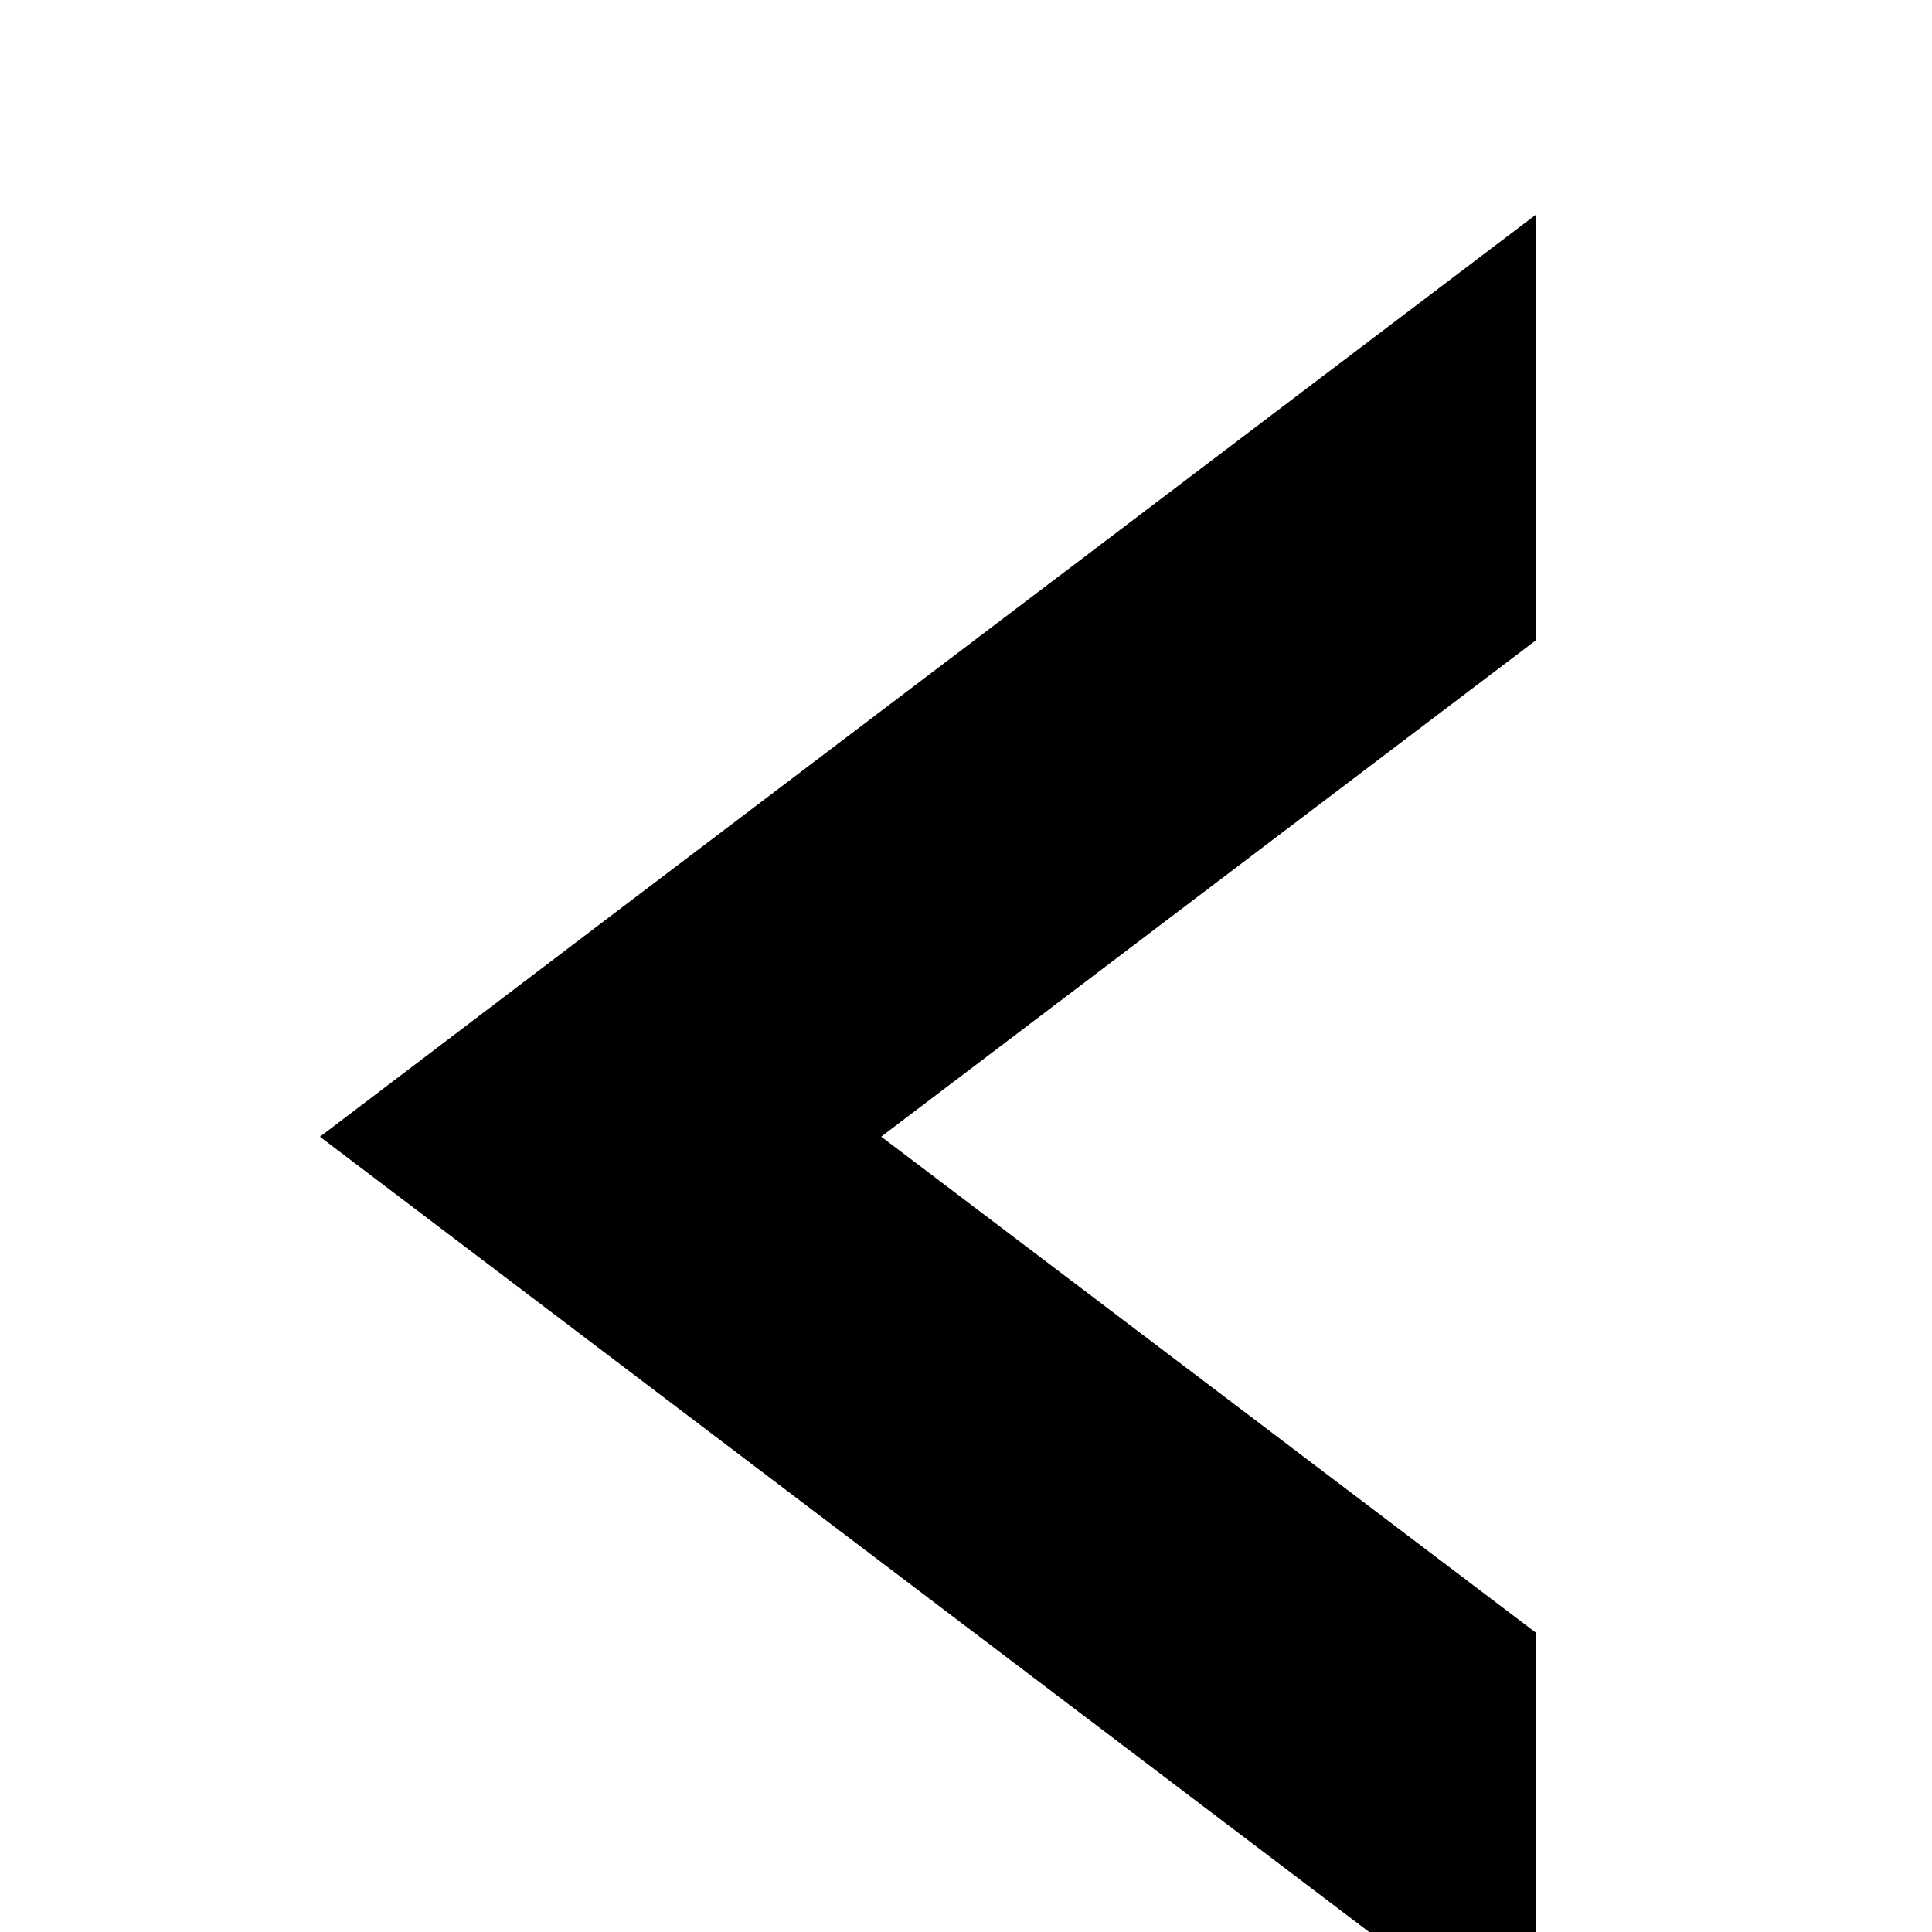
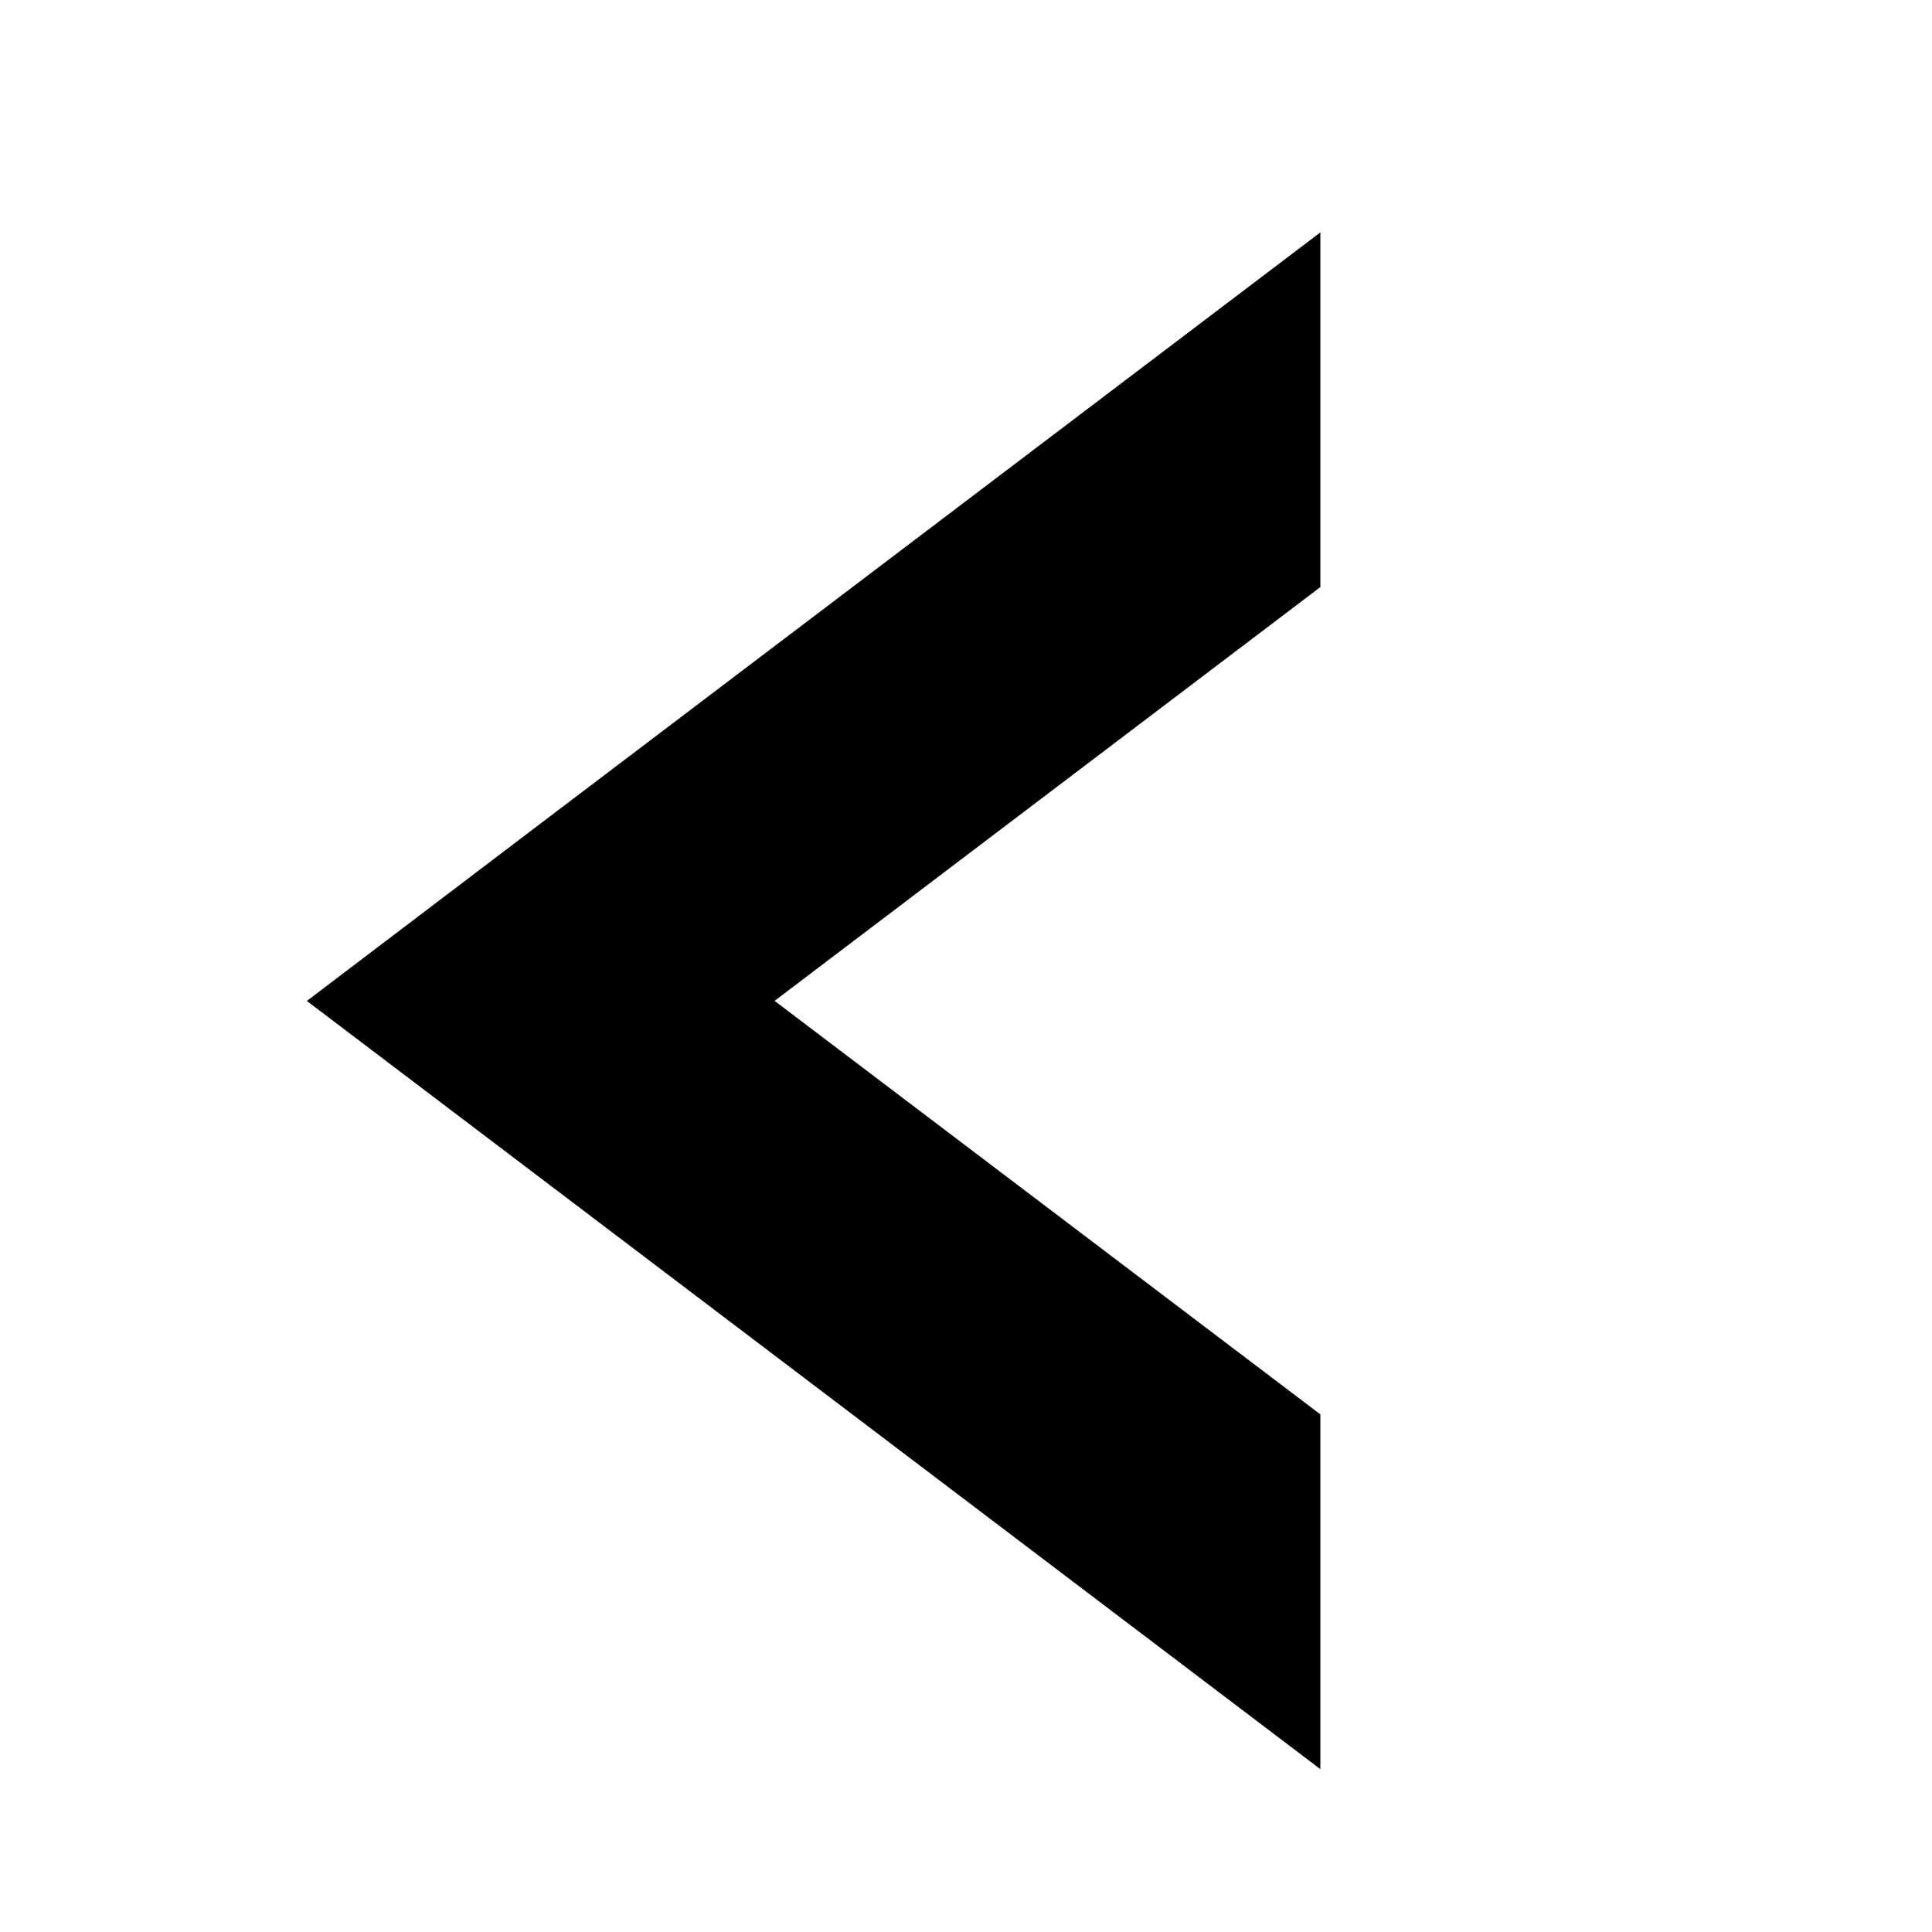
<svg xmlns="http://www.w3.org/2000/svg" viewBox="0 0 24 24" width="24" height="24">
-   <g transform="translate(3, -2) scale(1.2)">
+   <g transform="translate(3, -1) scale(1.0)">
    <path fill="#000000" d="M 3.715 11.23 L 0.812 13.434 L 13.402 22.977 L 13.402 18.57 L 5.953 12.926 L 6.621 13.434 L 13.402 8.293 L 13.402 3.887 Z M 3.715 11.23" />
  </g>
</svg>
